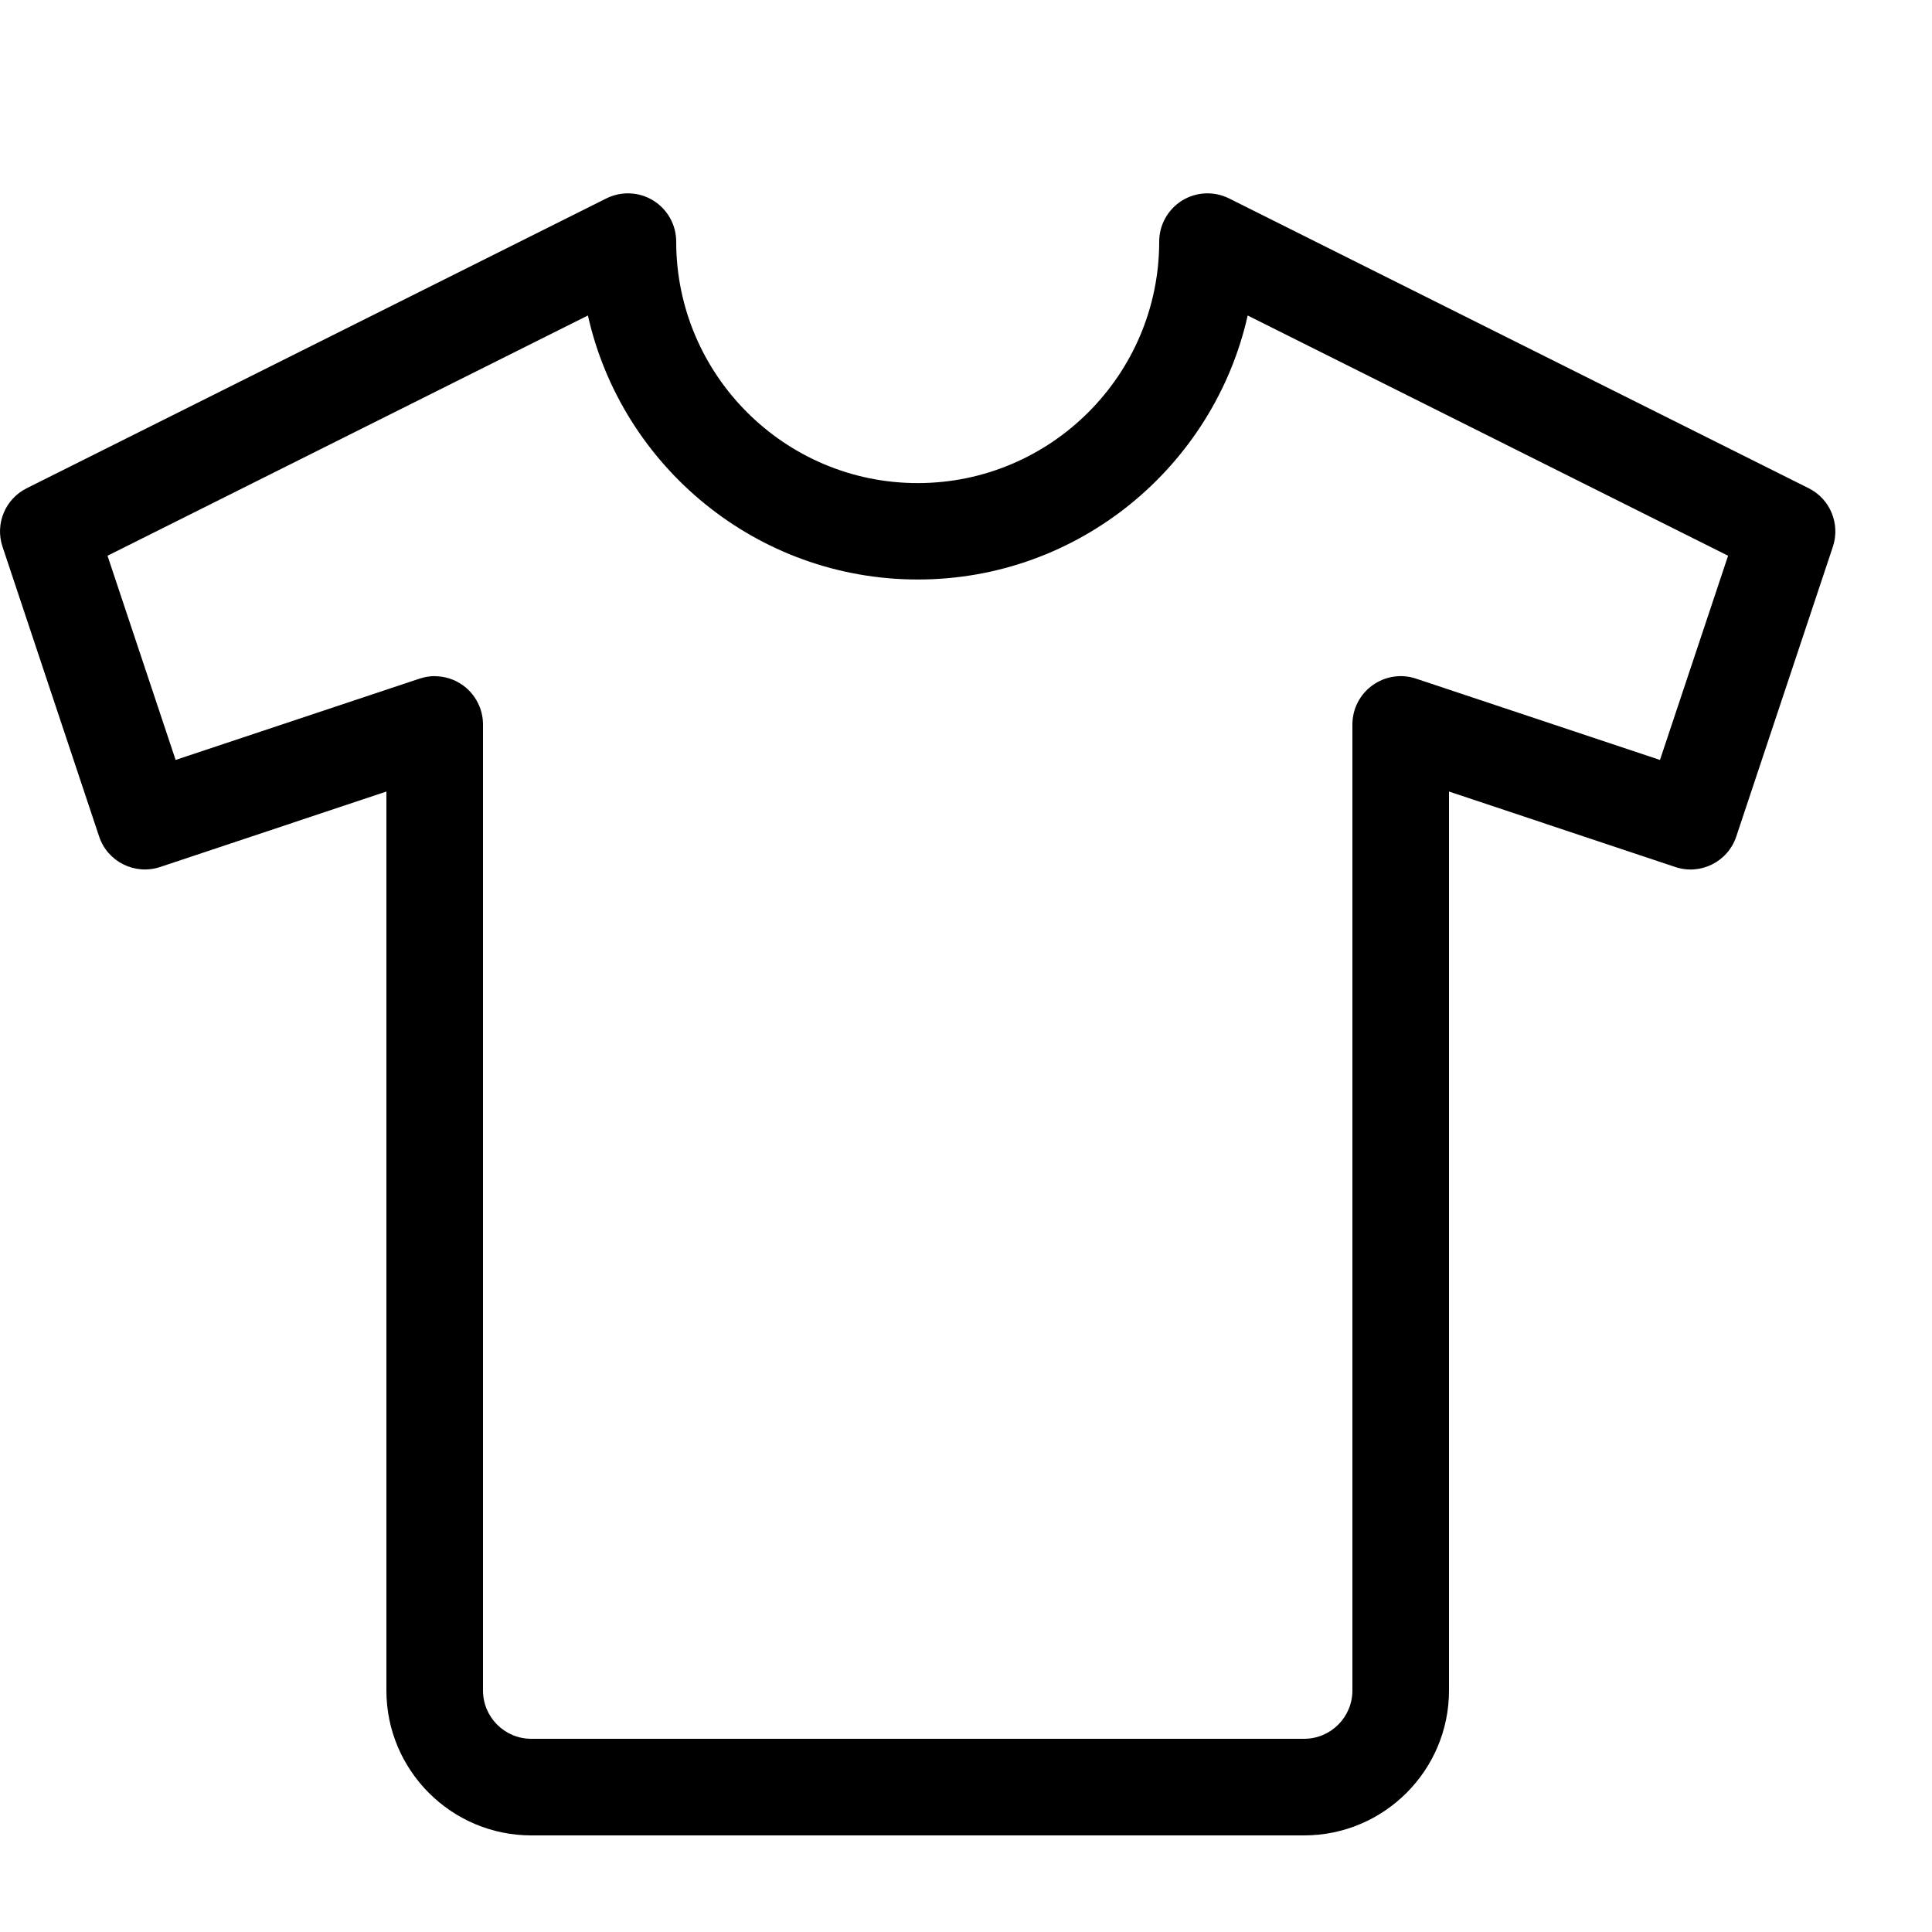
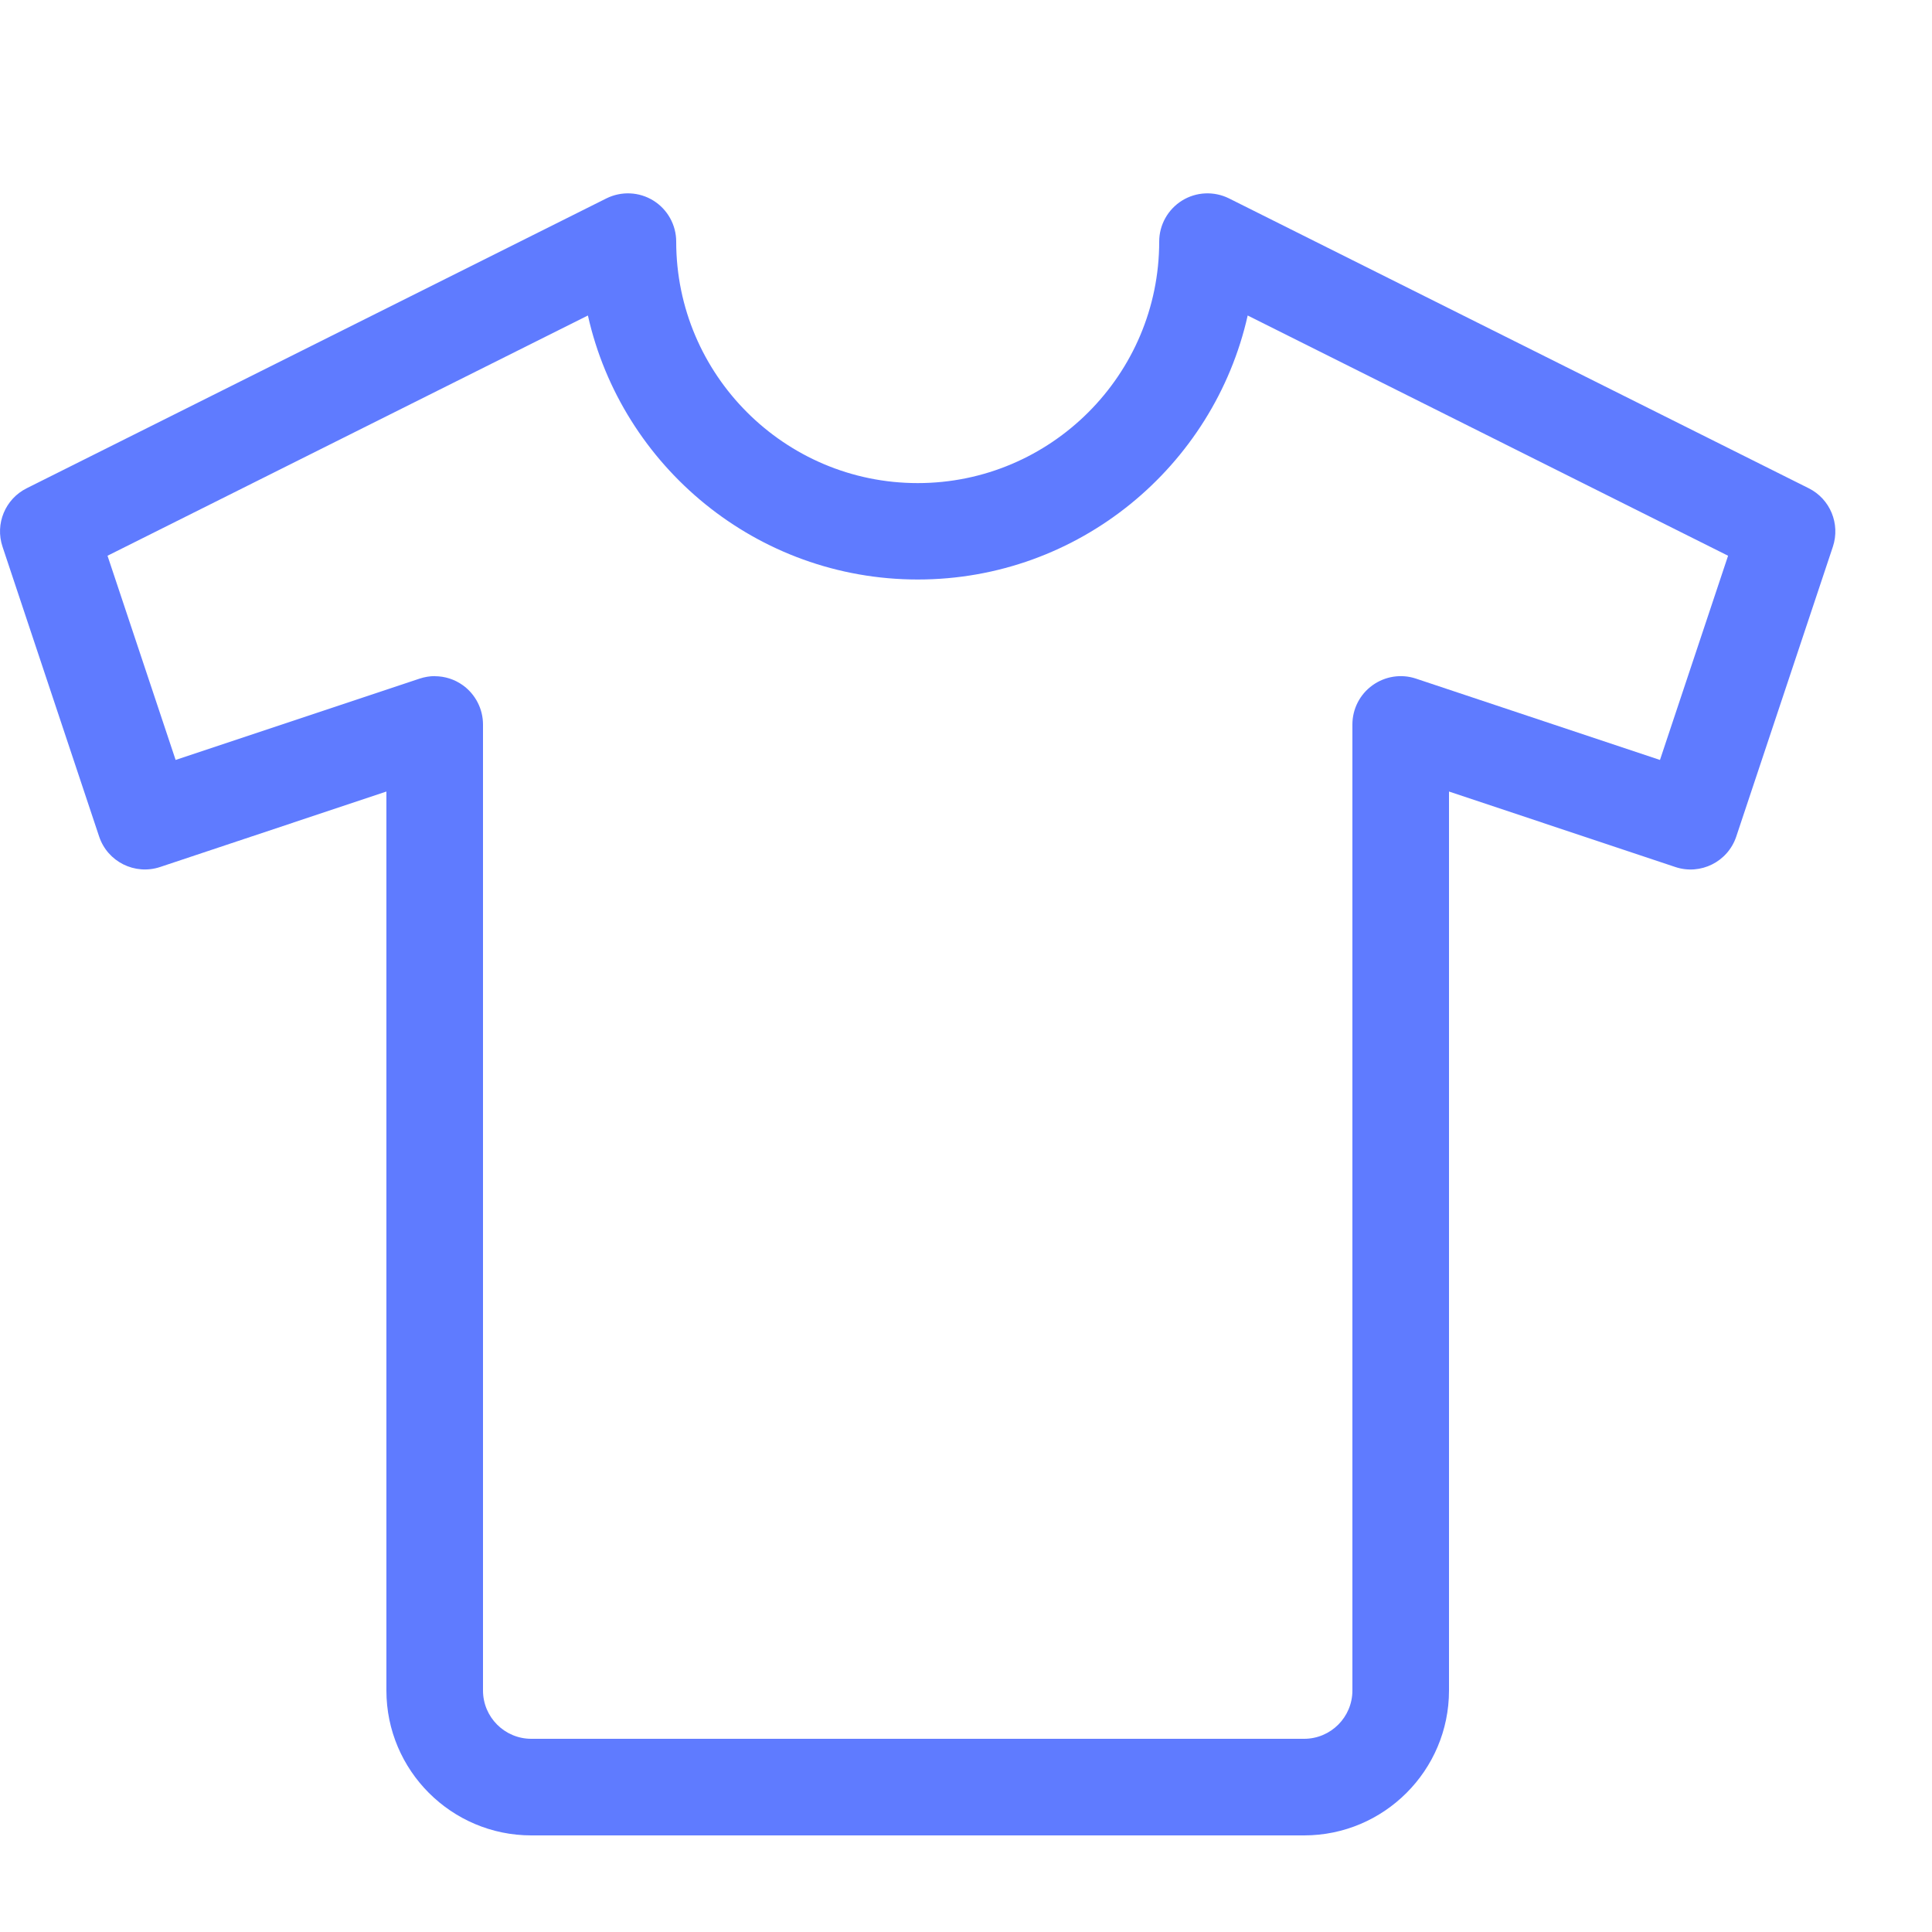
<svg xmlns="http://www.w3.org/2000/svg" version="1.1" width="20" height="20" viewBox="0 0 20 20">
-   <path d="M13.5 19h-8c-0.827 0-1.5-0.673-1.5-1.5v-9.306l-2.342 0.781c-0.262 0.087-0.545-0.054-0.632-0.316l-1-3c-0.079-0.236 0.028-0.494 0.251-0.605l6-3c0.155-0.077 0.339-0.069 0.486 0.022s0.237 0.252 0.237 0.425c0 1.378 1.122 2.5 2.5 2.5s2.5-1.122 2.5-2.5c0-0.173 0.090-0.334 0.237-0.425s0.331-0.099 0.486-0.022l6 3c0.223 0.111 0.329 0.369 0.251 0.605l-1 3c-0.087 0.262-0.37 0.404-0.632 0.316l-2.342-0.781v9.306c0 0.827-0.673 1.5-1.5 1.5zM4.5 7c0.104 0 0.206 0.032 0.292 0.094 0.13 0.094 0.208 0.245 0.208 0.406v10c0 0.276 0.224 0.5 0.5 0.5h8c0.276 0 0.5-0.224 0.5-0.5v-10c0-0.161 0.077-0.312 0.208-0.406s0.298-0.12 0.45-0.069l2.526 0.842 0.705-2.114-4.973-2.487c-0.351 1.562-1.749 2.733-3.415 2.733s-3.065-1.171-3.415-2.733l-4.973 2.487 0.705 2.114 2.526-0.842c0.052-0.017 0.105-0.026 0.158-0.026z" fill="#000000" />
+   <path d="M13.5 19h-8c-0.827 0-1.5-0.673-1.5-1.5v-9.306l-2.342 0.781c-0.262 0.087-0.545-0.054-0.632-0.316l-1-3c-0.079-0.236 0.028-0.494 0.251-0.605l6-3c0.155-0.077 0.339-0.069 0.486 0.022s0.237 0.252 0.237 0.425c0 1.378 1.122 2.5 2.5 2.5s2.5-1.122 2.5-2.5c0-0.173 0.090-0.334 0.237-0.425s0.331-0.099 0.486-0.022l6 3c0.223 0.111 0.329 0.369 0.251 0.605l-1 3c-0.087 0.262-0.37 0.404-0.632 0.316l-2.342-0.781v9.306c0 0.827-0.673 1.5-1.5 1.5zM4.5 7c0.104 0 0.206 0.032 0.292 0.094 0.13 0.094 0.208 0.245 0.208 0.406v10c0 0.276 0.224 0.5 0.5 0.5h8c0.276 0 0.5-0.224 0.5-0.5v-10c0-0.161 0.077-0.312 0.208-0.406s0.298-0.12 0.45-0.069l2.526 0.842 0.705-2.114-4.973-2.487c-0.351 1.562-1.749 2.733-3.415 2.733s-3.065-1.171-3.415-2.733l-4.973 2.487 0.705 2.114 2.526-0.842c0.052-0.017 0.105-0.026 0.158-0.026z" fill="#5F7BFF" />
</svg>
